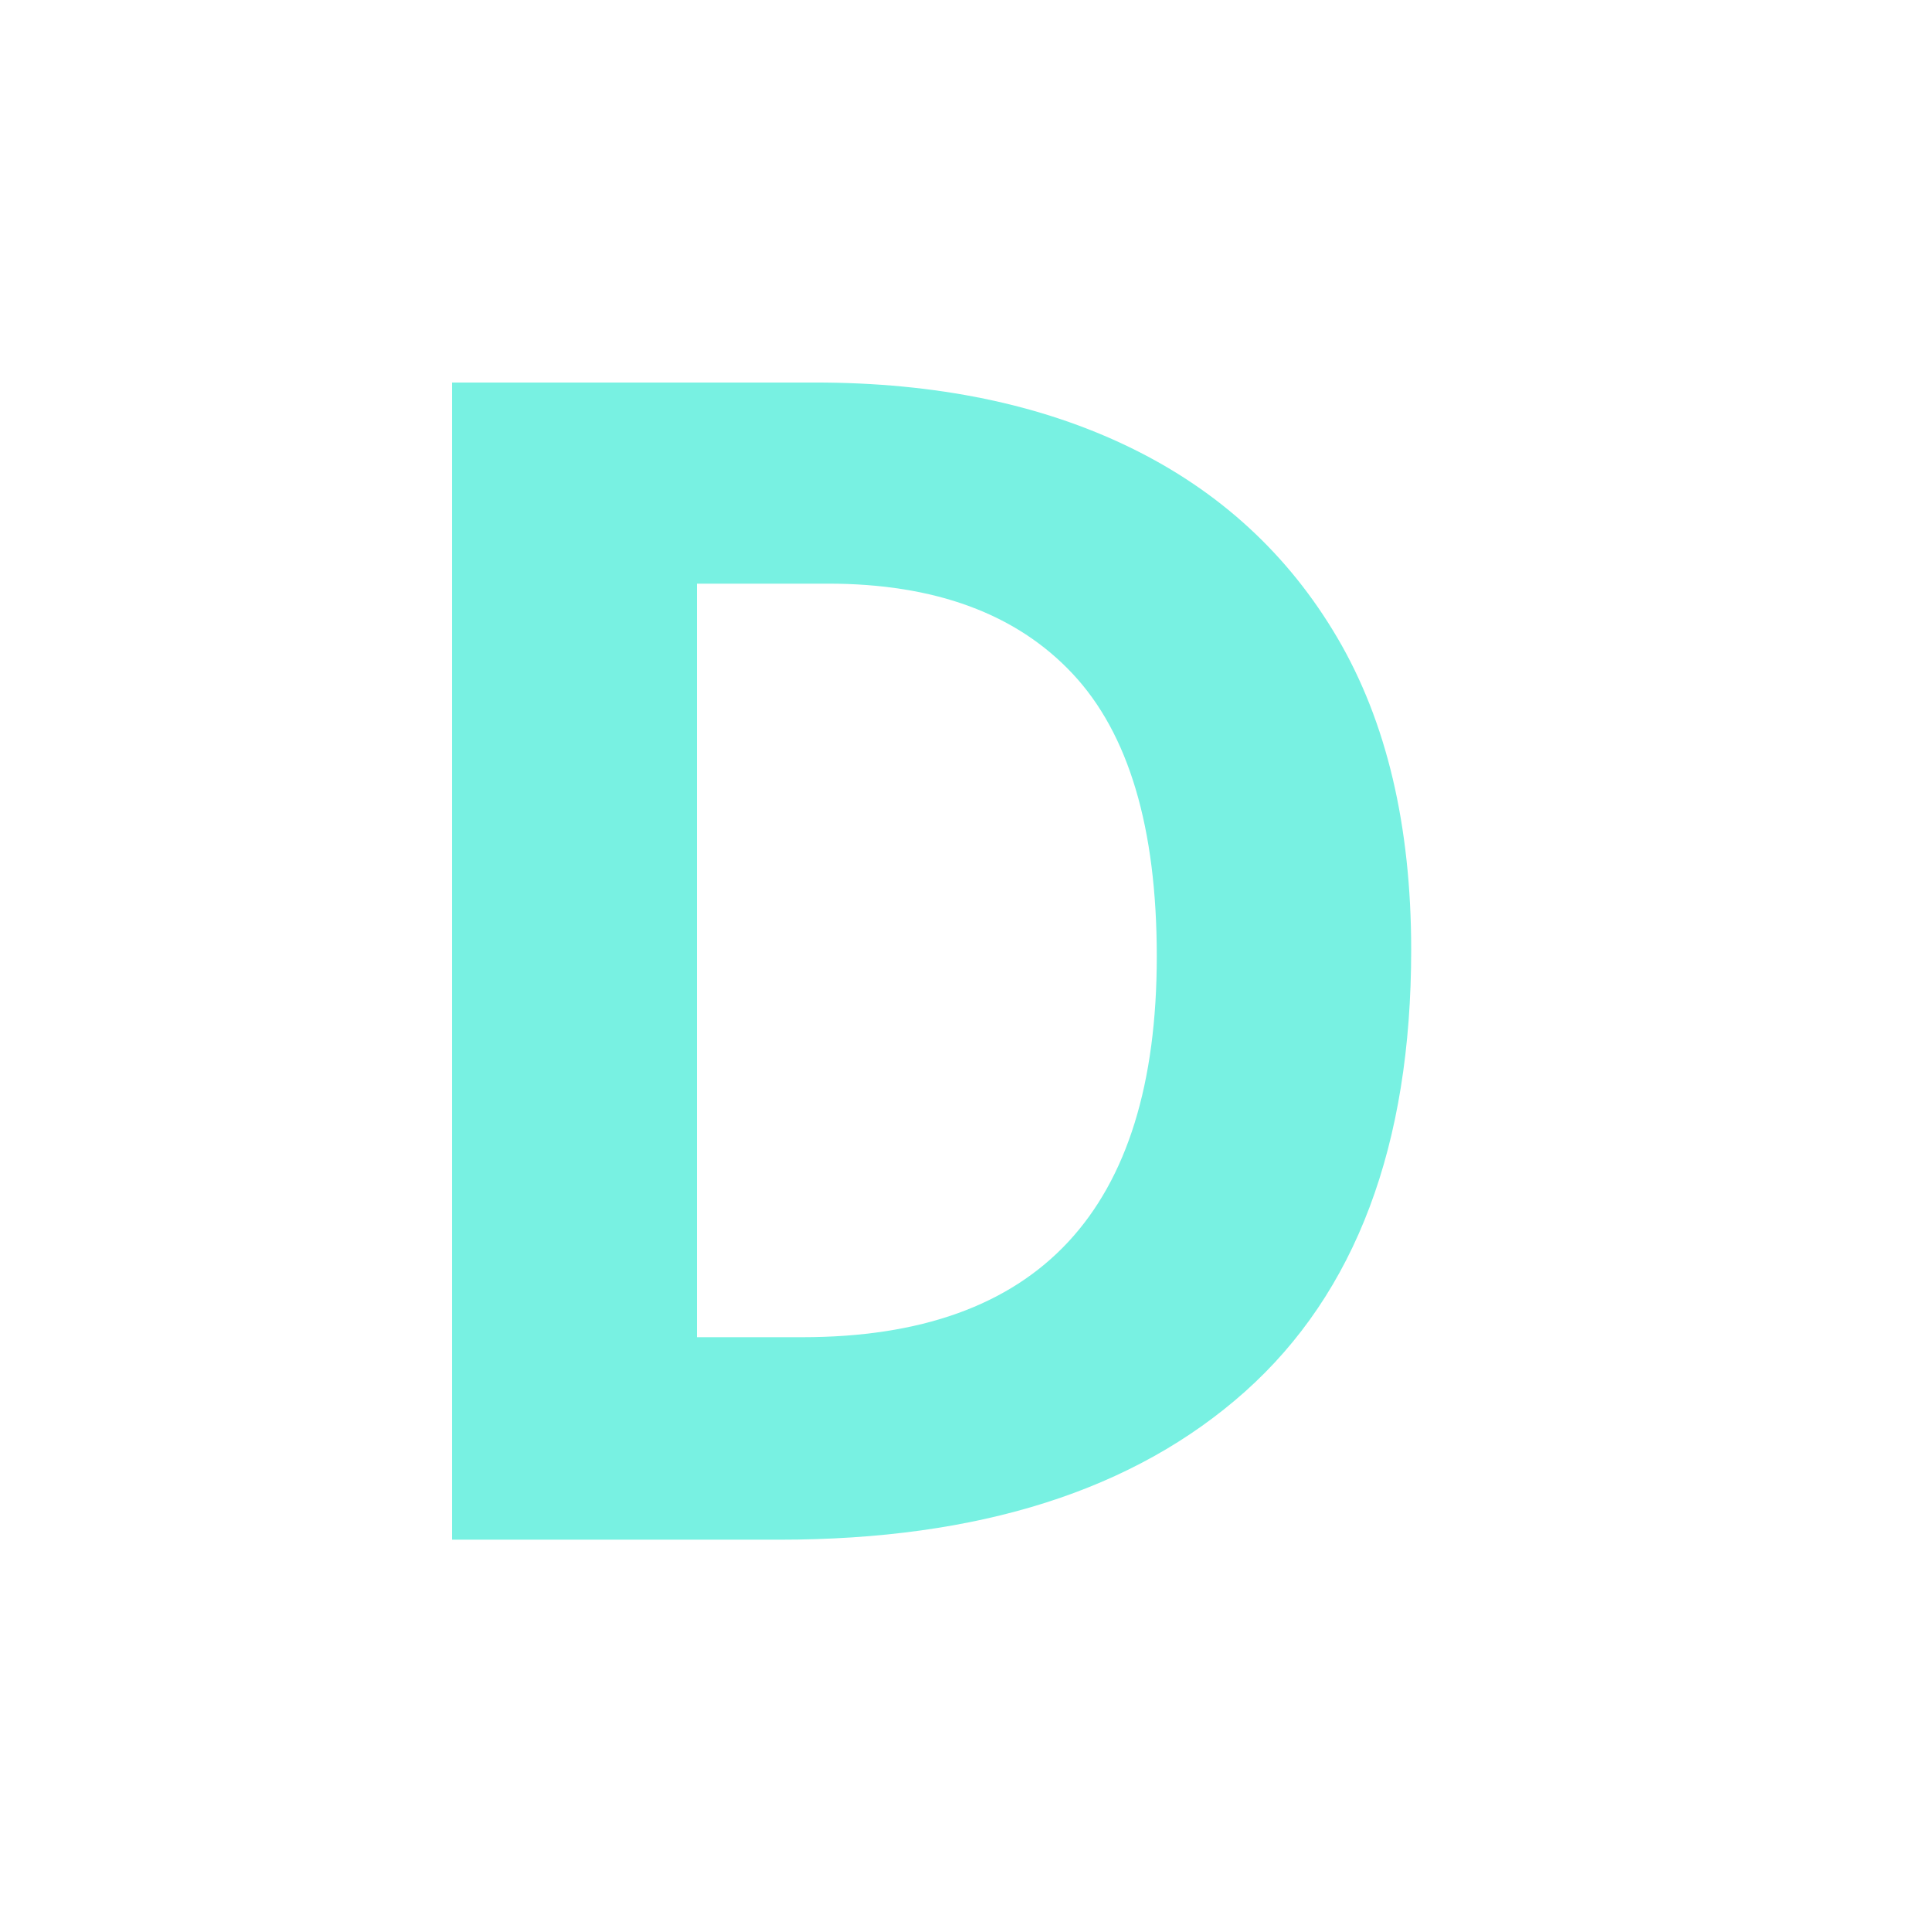
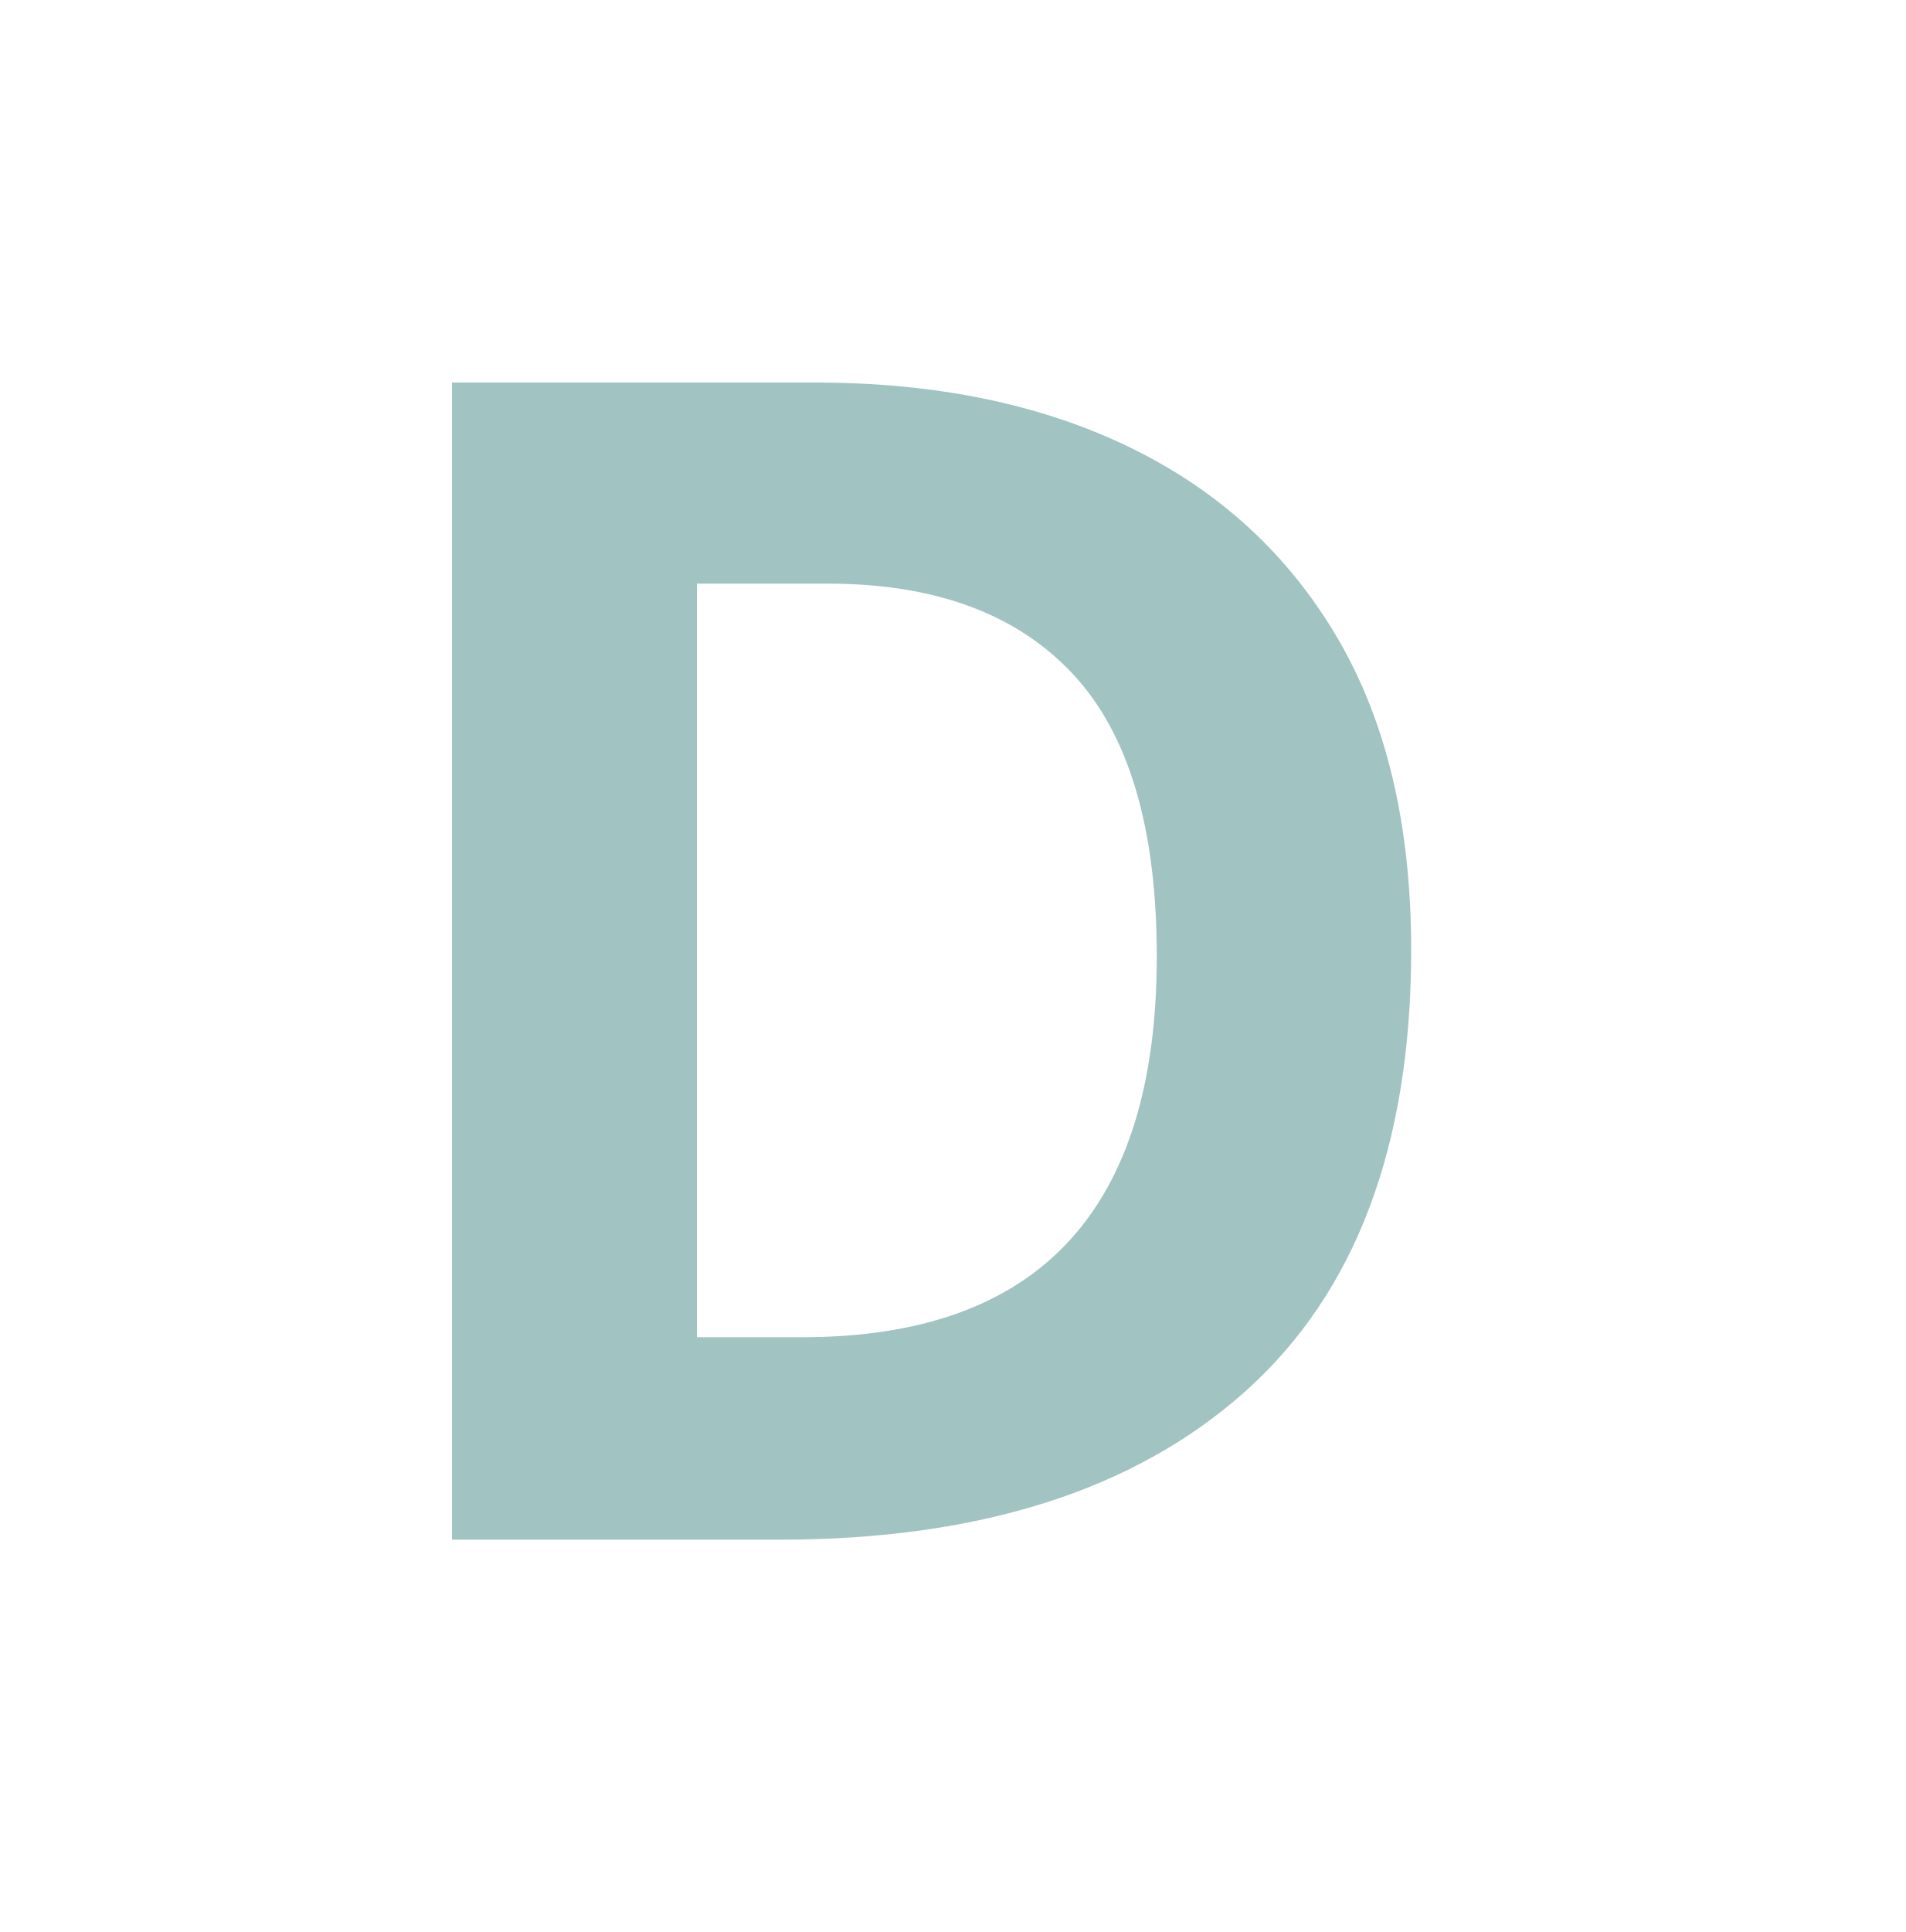
- <svg xmlns="http://www.w3.org/2000/svg" id="svg8" version="1.1" viewBox="0 0 87.663 88.853" height="88.853mm" width="87.663mm">
+ <svg xmlns="http://www.w3.org/2000/svg" width="87.663mm" height="88.853mm" viewBox="0 0 87.663 88.853" version="1.1" id="svg8">
  <defs id="defs2">
-     <clipPath clipPathUnits="userSpaceOnUse" id="clipPath847">
-       <rect style="fill:none;stroke:#000000;stroke-width:1.578;stroke-miterlimit:4;stroke-dasharray:none;stroke-opacity:1" id="rect849" width="149.629" height="147.278" x="29.981" y="40.743" transform="matrix(0.3981261,0.9173307,-0.9233016,0.3840756,0,0)" />
+     <clipPath id="clipPath847" clipPathUnits="userSpaceOnUse">
+       <rect transform="matrix(0.3981261,0.9173307,-0.9233016,0.3840756,0,0)" y="40.743" x="29.981" height="147.278" width="149.629" id="rect849" style="fill:none;stroke:#000000;stroke-width:1.578;stroke-miterlimit:4;stroke-dasharray:none;stroke-opacity:1" />
    </clipPath>
  </defs>
-   <g transform="translate(-66.21913,-66.43542)" id="layer1">
-     <text id="text880" y="137.248" x="80.31" style="font-style:normal;font-weight:normal;font-size:14.907px;line-height:1.25;font-family:sans-serif;fill:#000000;fill-opacity:1;stroke:none;stroke-width:0.373" xml:space="preserve">
-       <tspan style="font-style:normal;font-variant:normal;font-weight:600;font-stretch:normal;font-size:74.537px;font-family:'Avenir Next';-inkscape-font-specification:'Avenir Next Semi-Bold';fill:#78f1e2;fill-opacity:1;stroke-width:0.373" y="137.248" x="80.31" id="tspan878">D</tspan>
+   <g id="layer1" transform="translate(-66.21913,-66.43542)">
+     <text xml:space="preserve" style="font-style:normal;font-weight:normal;font-size:14.907px;line-height:1.25;font-family:sans-serif;fill:#a1c4c3;fill-opacity:1;stroke:none;stroke-width:0.373;" x="80.31" y="137.248" id="text880">
+       <tspan id="tspan878" x="80.31" y="137.248" style="font-style:normal;font-variant:normal;font-weight:600;font-stretch:normal;font-size:74.537px;font-family:'Avenir Next';-inkscape-font-specification:'Avenir Next Semi-Bold';fill:#a1c4c3;fill-opacity:1;stroke-width:0.373;">D</tspan>
    </text>
  </g>
</svg>
